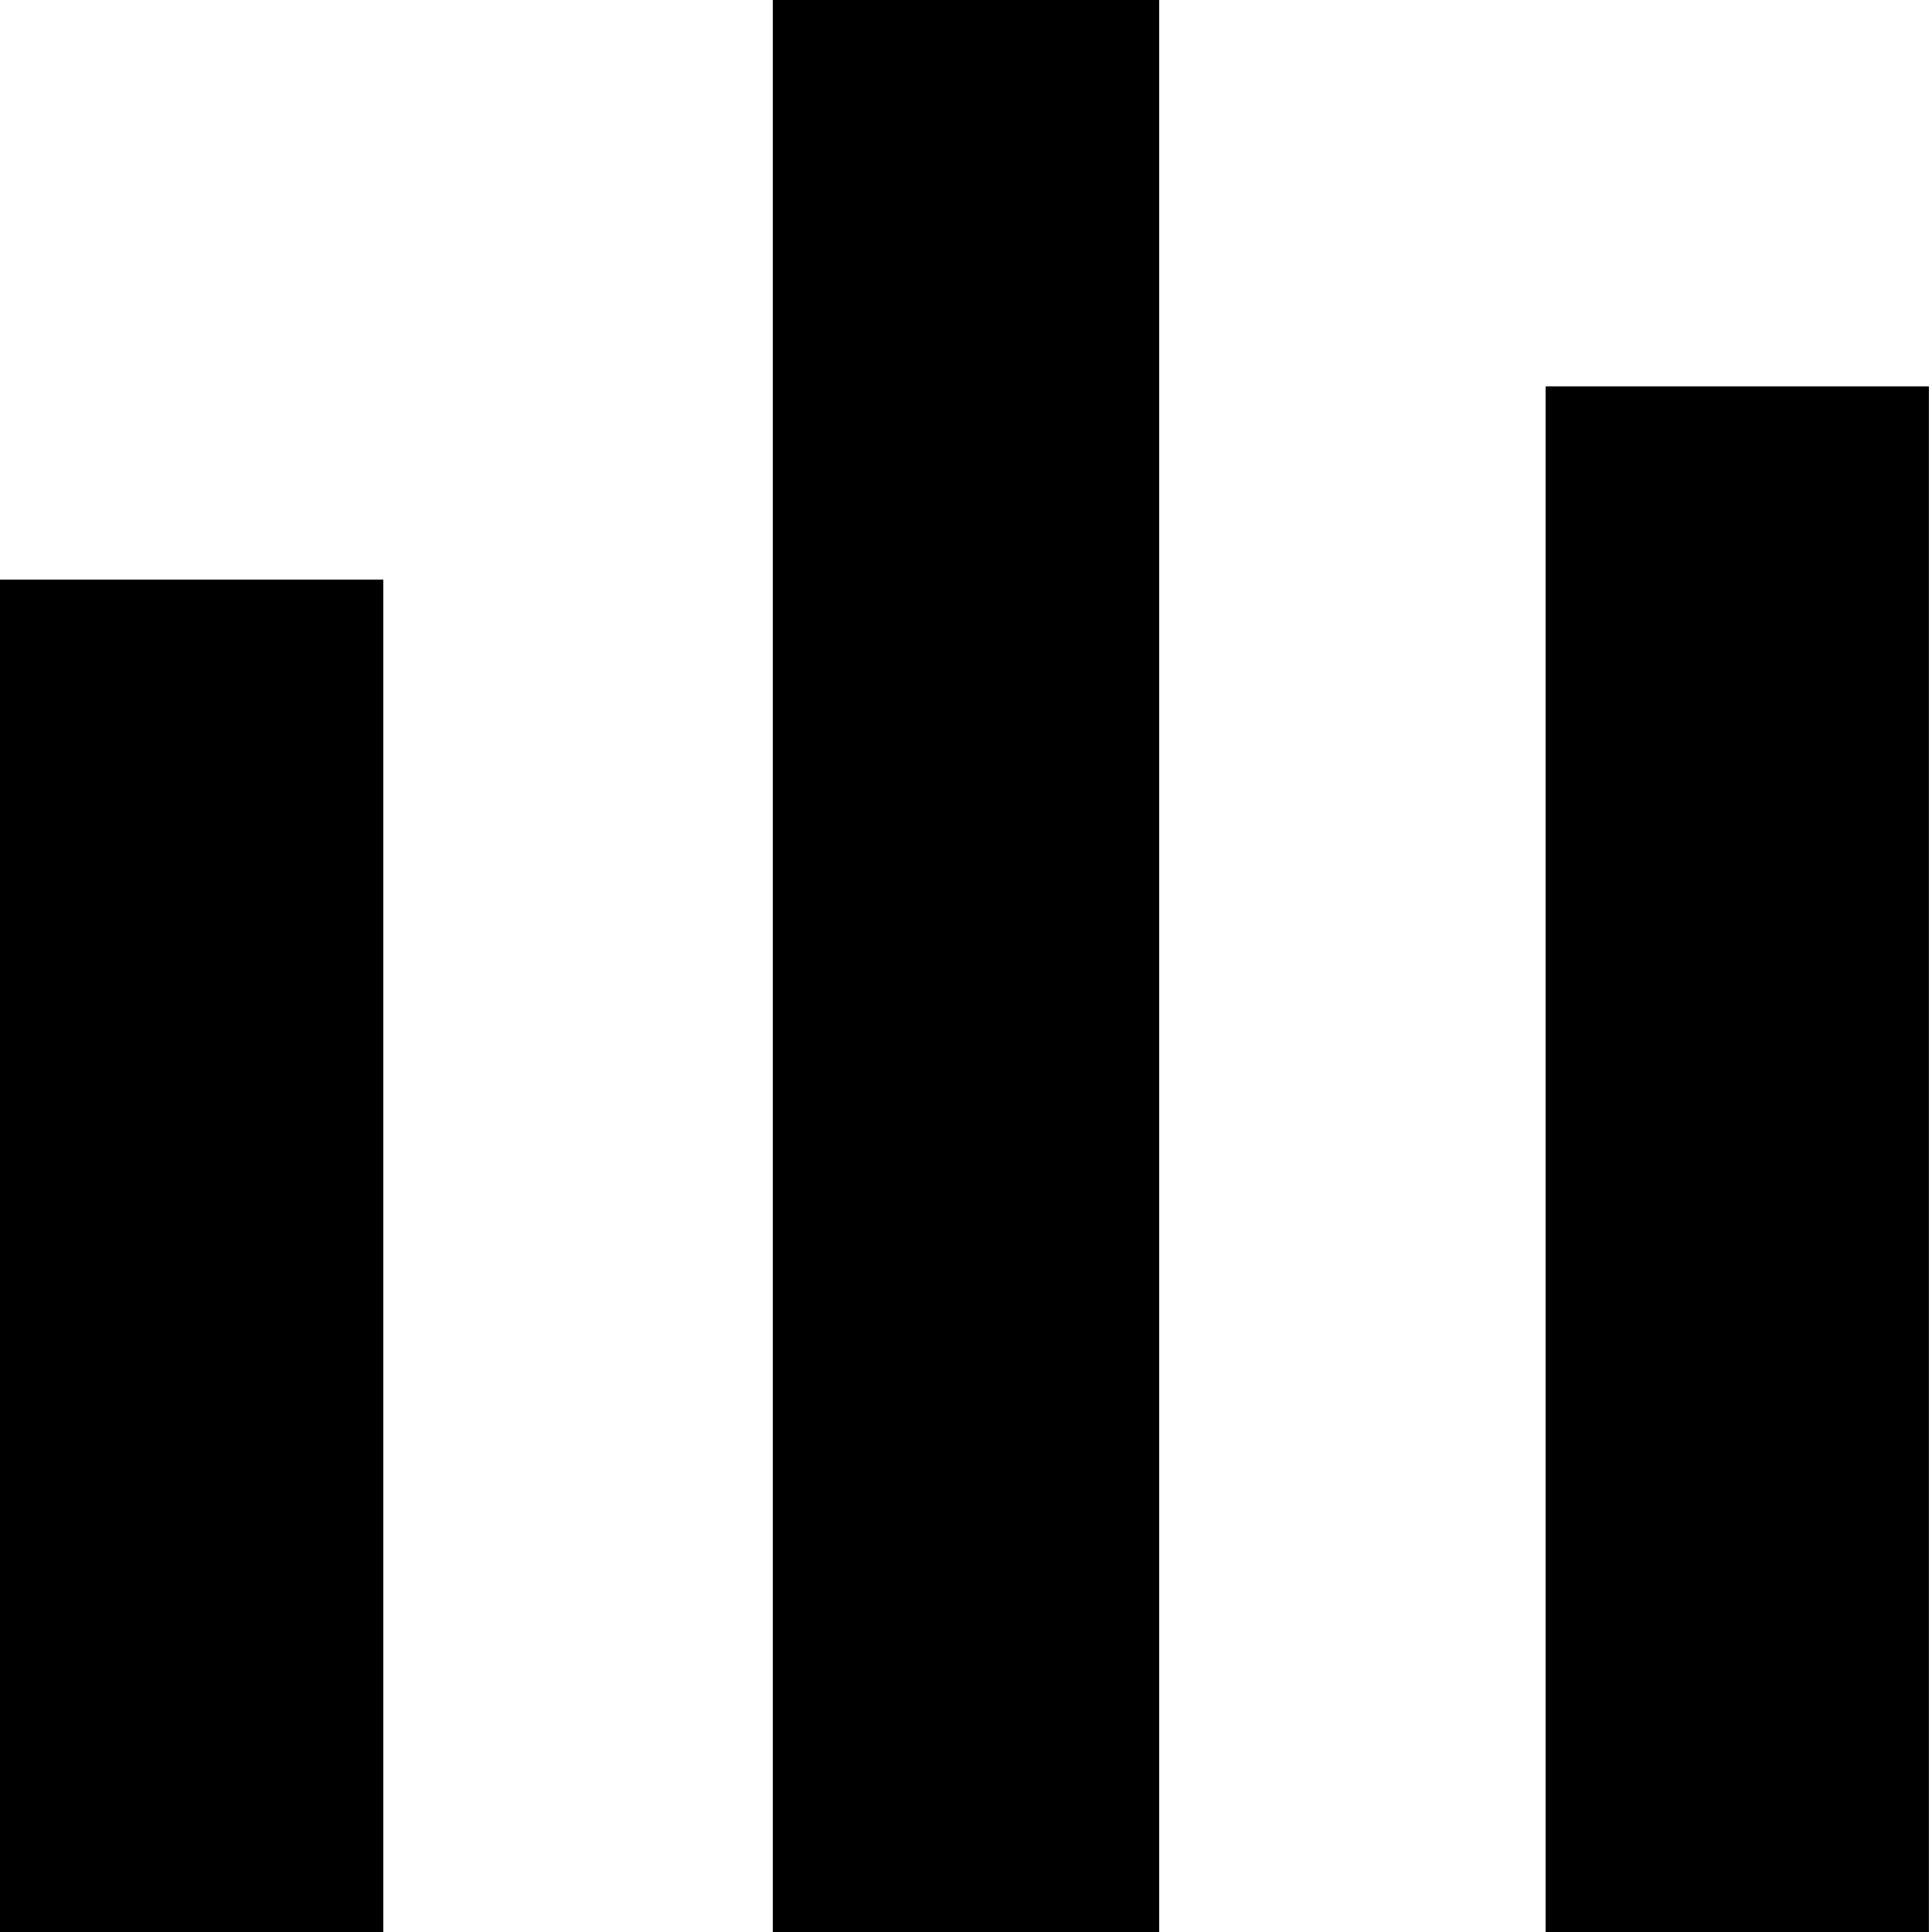
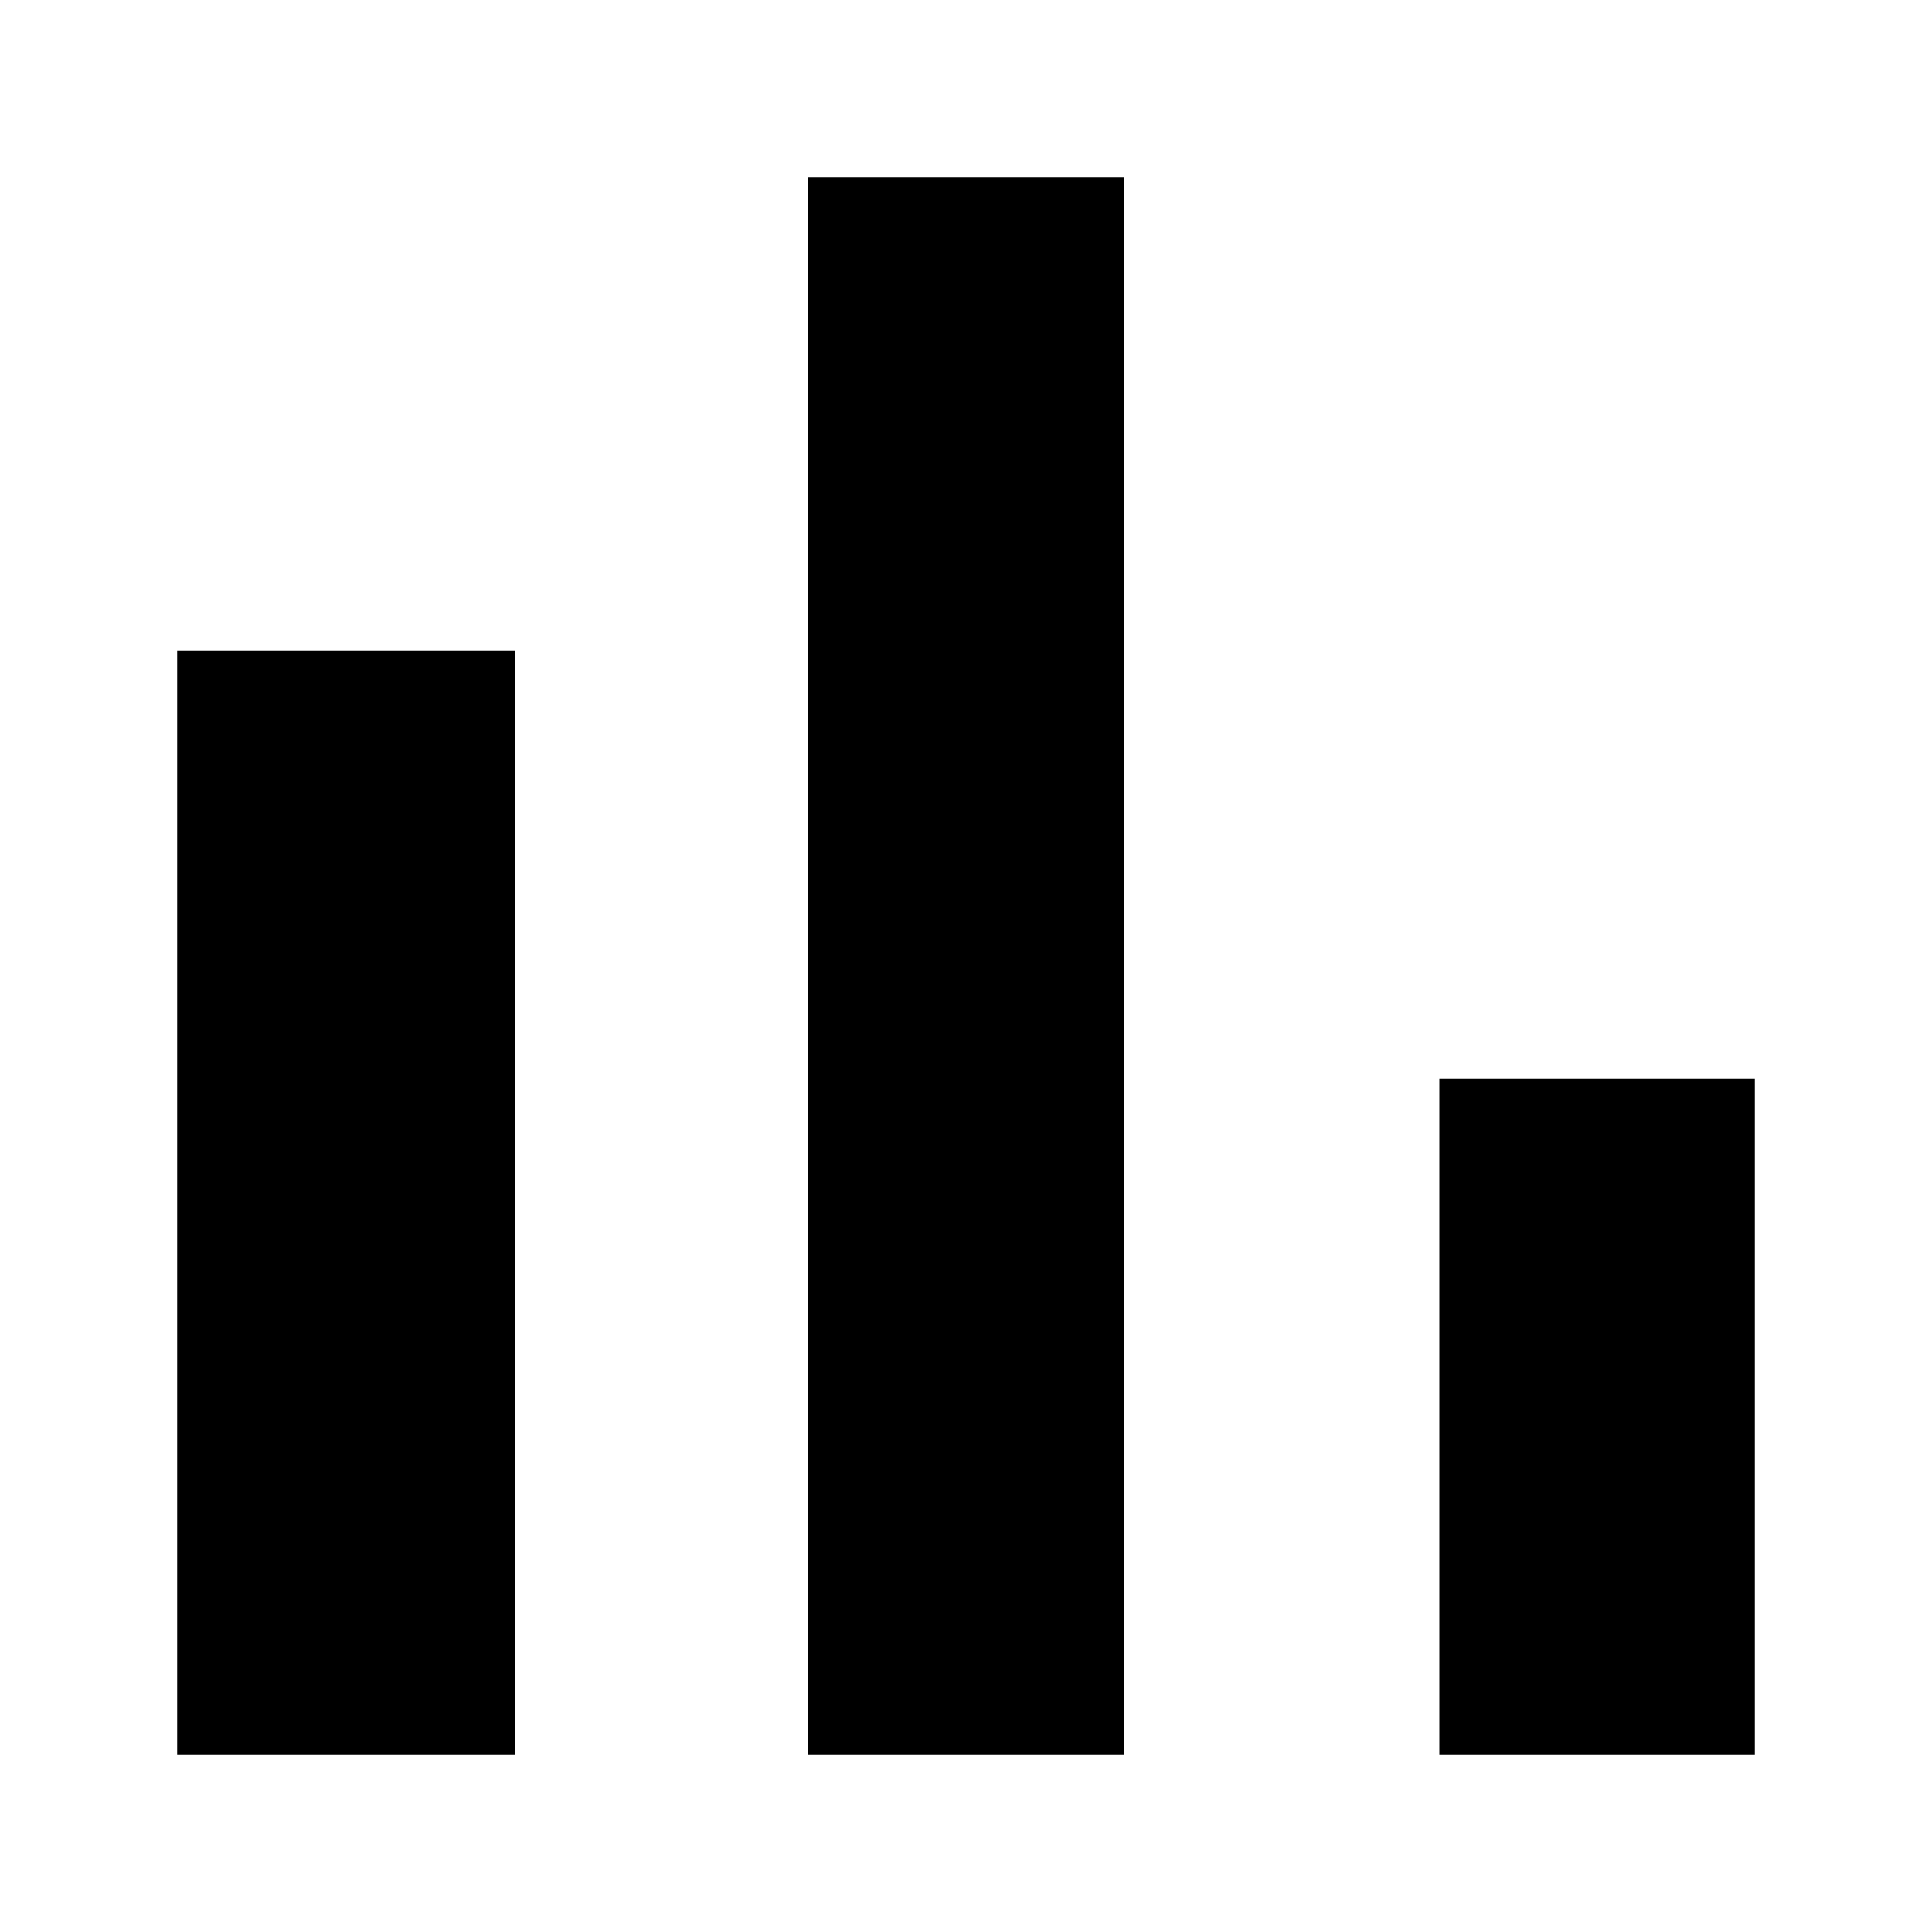
<svg xmlns="http://www.w3.org/2000/svg" width="10" height="10" viewBox="0 0 10 10" fill="none">
-   <path fill-rule="evenodd" clip-rule="evenodd" d="M6 0H4V10H6V0ZM8 2H9.984V10H8V2ZM0 3H1.984V10H0V3Z" fill="black" />
+   <path d="M0.917 3.367H2.667V9.083H0.917V3.367ZM4.183 0.917H5.817V9.083H4.183V0.917ZM7.45 5.583H9.083V9.083H7.45V5.583Z" fill="black" />
</svg>
